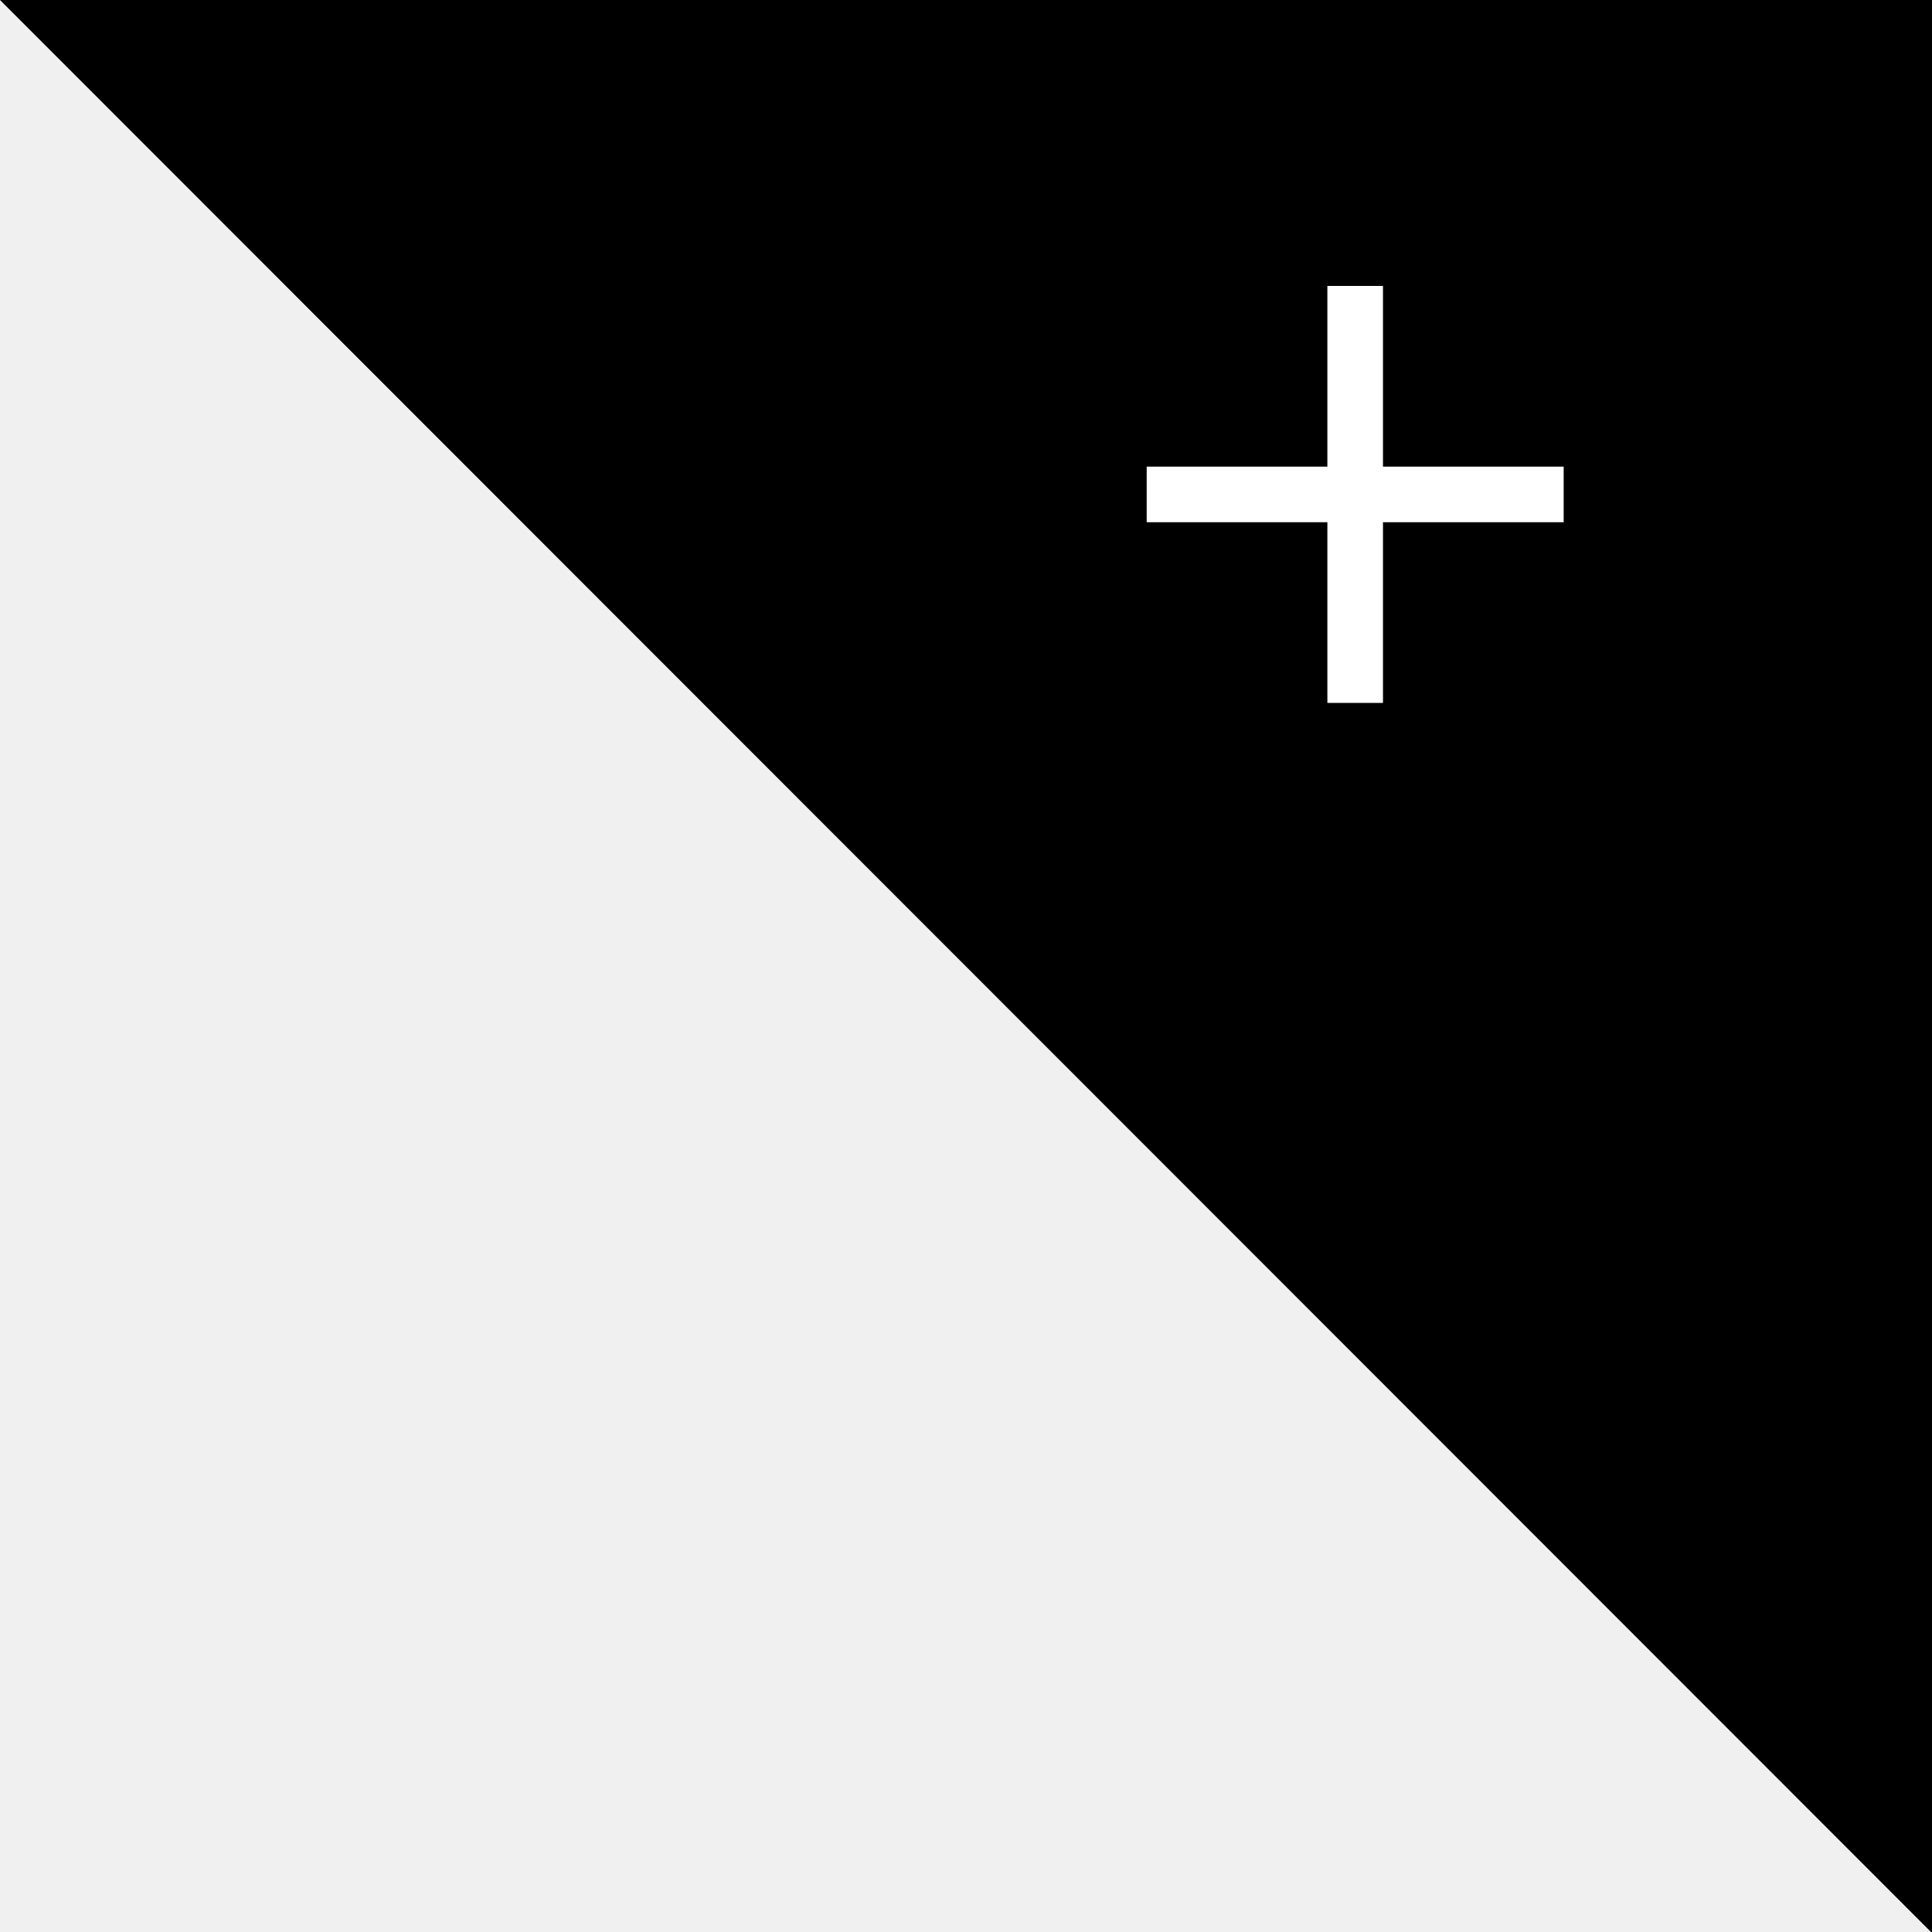
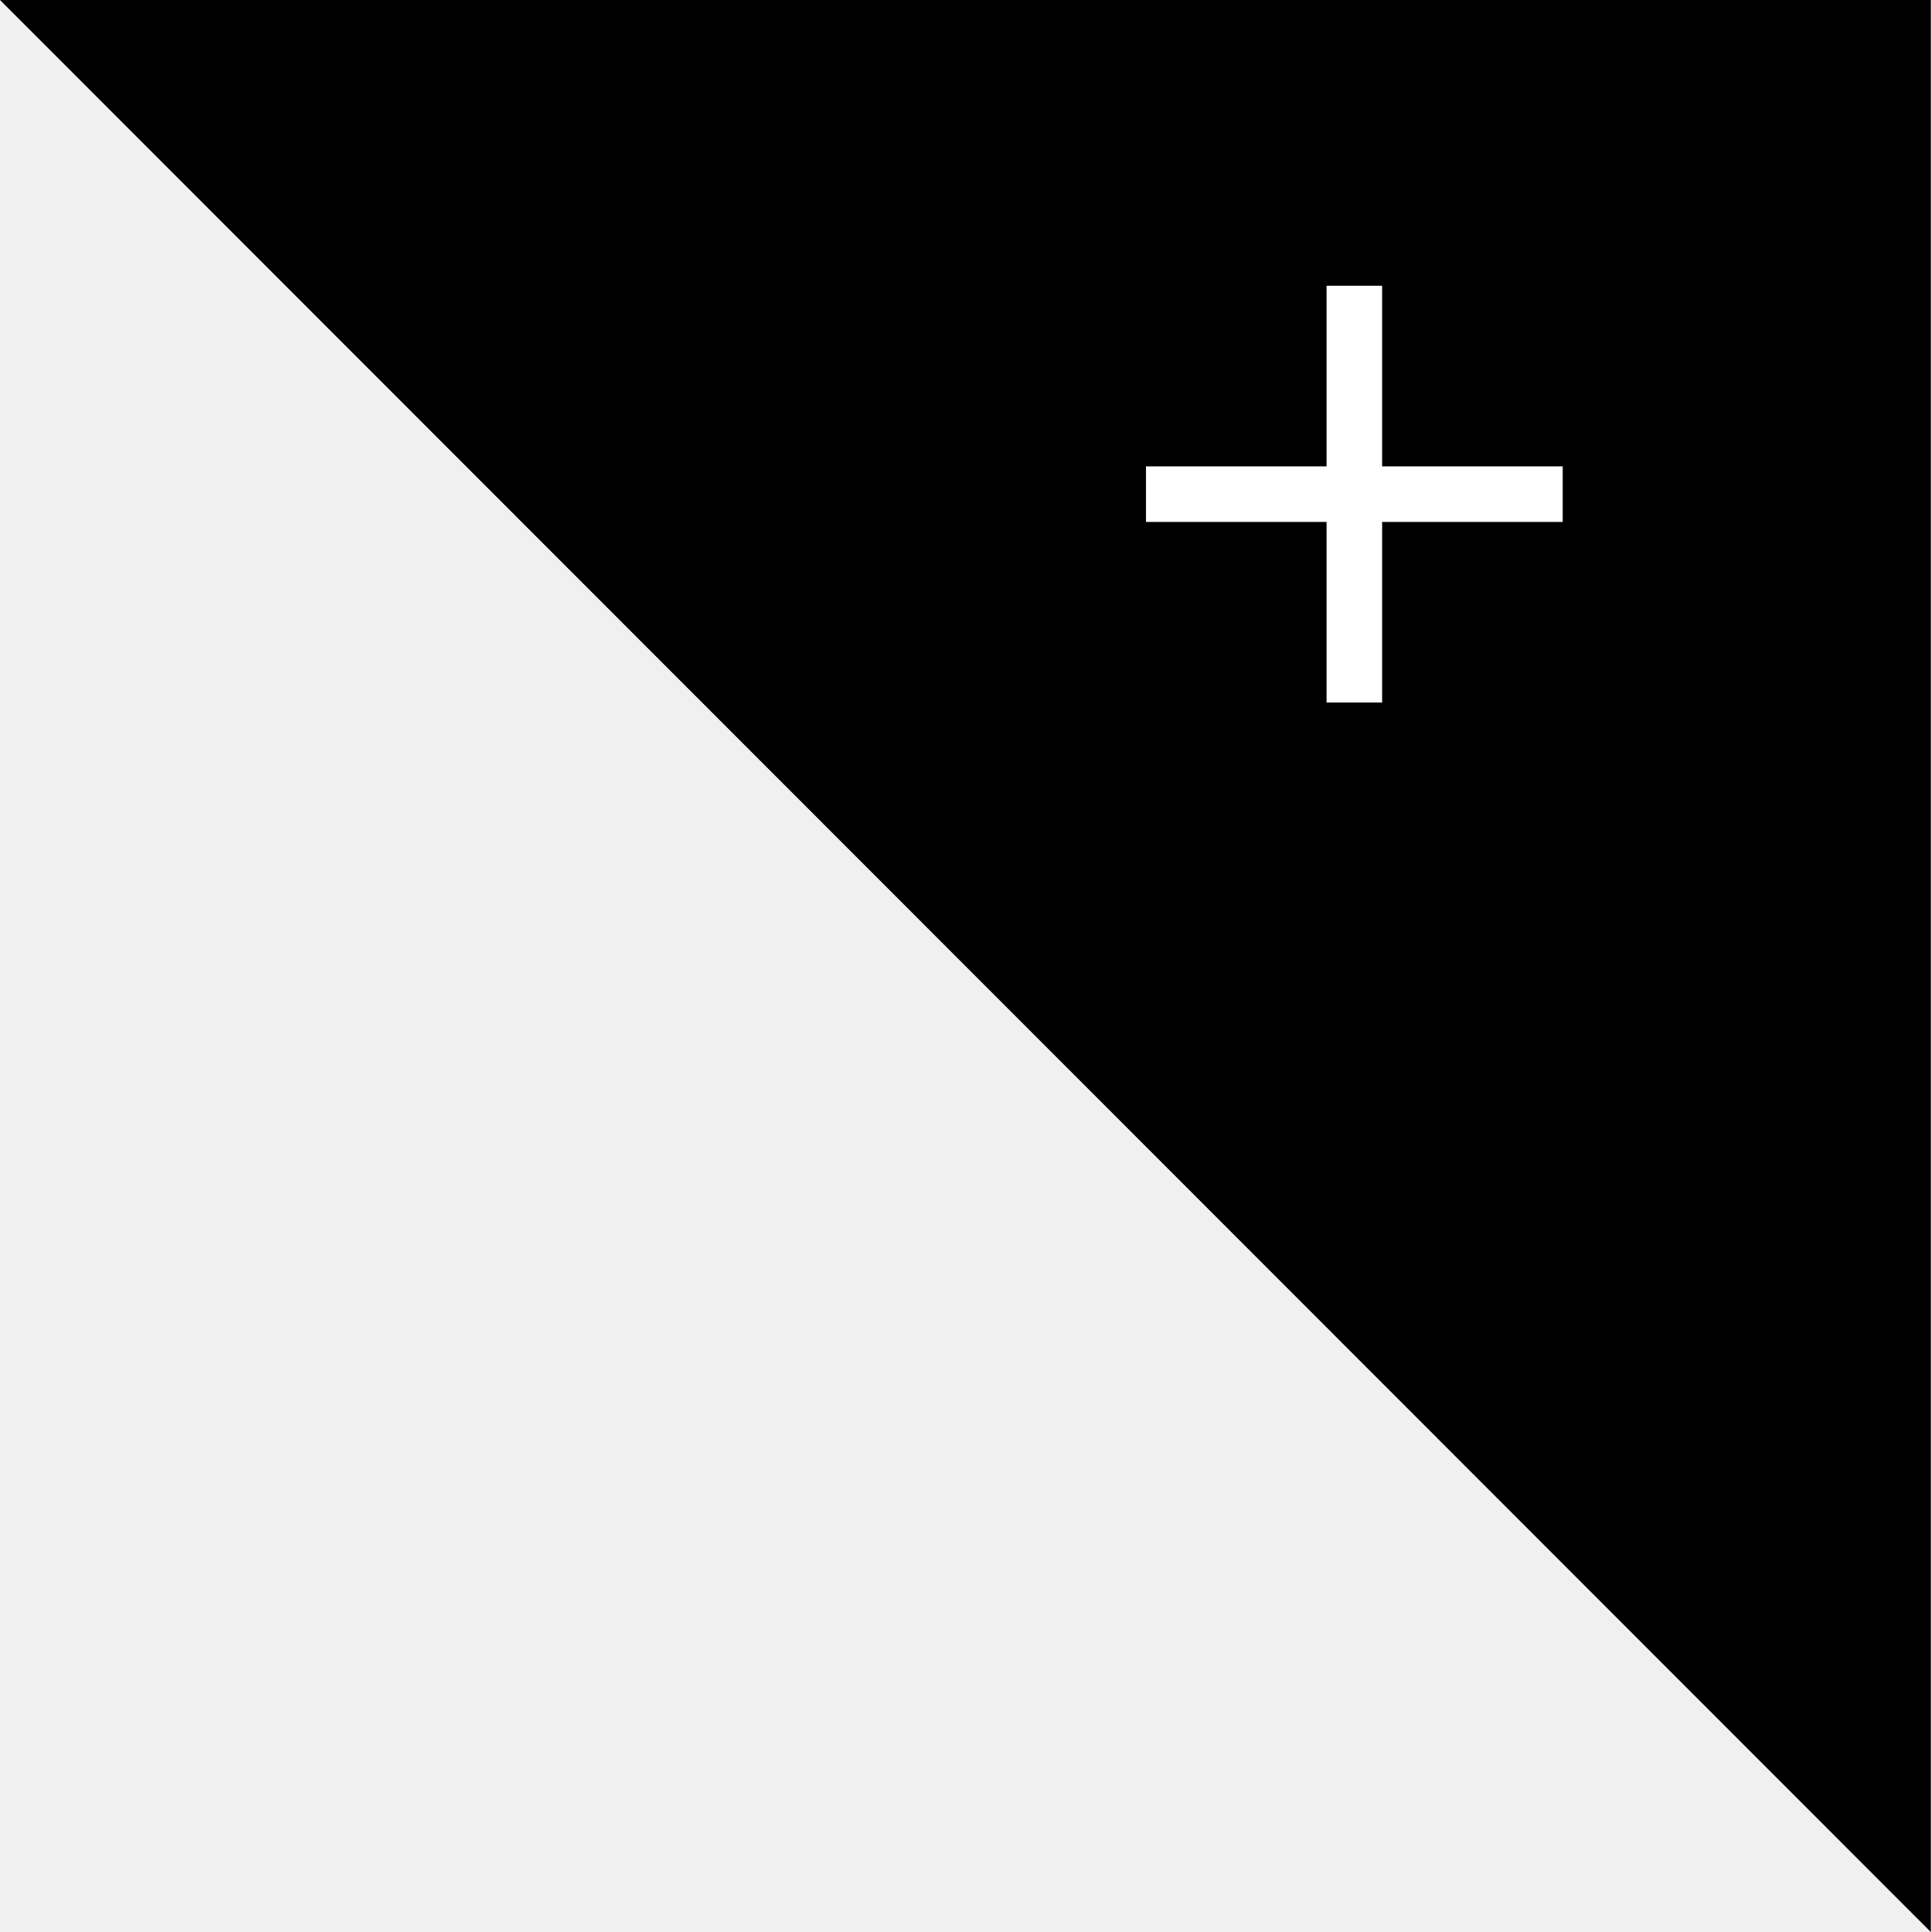
- <svg xmlns="http://www.w3.org/2000/svg" version="1.1" id="Layer_1" x="0px" y="0px" width="139px" height="139px" viewBox="0 0 139 139" enable-background="new 0 0 139 139" xml:space="preserve">
-   <polygon points="0,0 139,139.072 139,0 " />
-   <g>
-     <rect x="82.5" y="33.572" fill="#FFFFFF" width="30" height="4" />
-     <rect x="95.5" y="20.572" fill="#FFFFFF" width="4" height="30" />
-   </g>
+ <svg xmlns="http://www.w3.org/2000/svg" id="Design" viewBox="0 0 139 139.07">
+   <defs>
+     <style>.cls-1{fill:#fff;}</style>
+   </defs>
+   <polygon points="0 0 139 139.07 139 0 0 0" />
+   <rect class="cls-1" x="82.5" y="33.57" width="30" height="4" />
+   <rect class="cls-1" x="1863.5" y="2415.57" width="30" height="4" transform="translate(-2320.07 1914.07) rotate(-90)" />
</svg>
